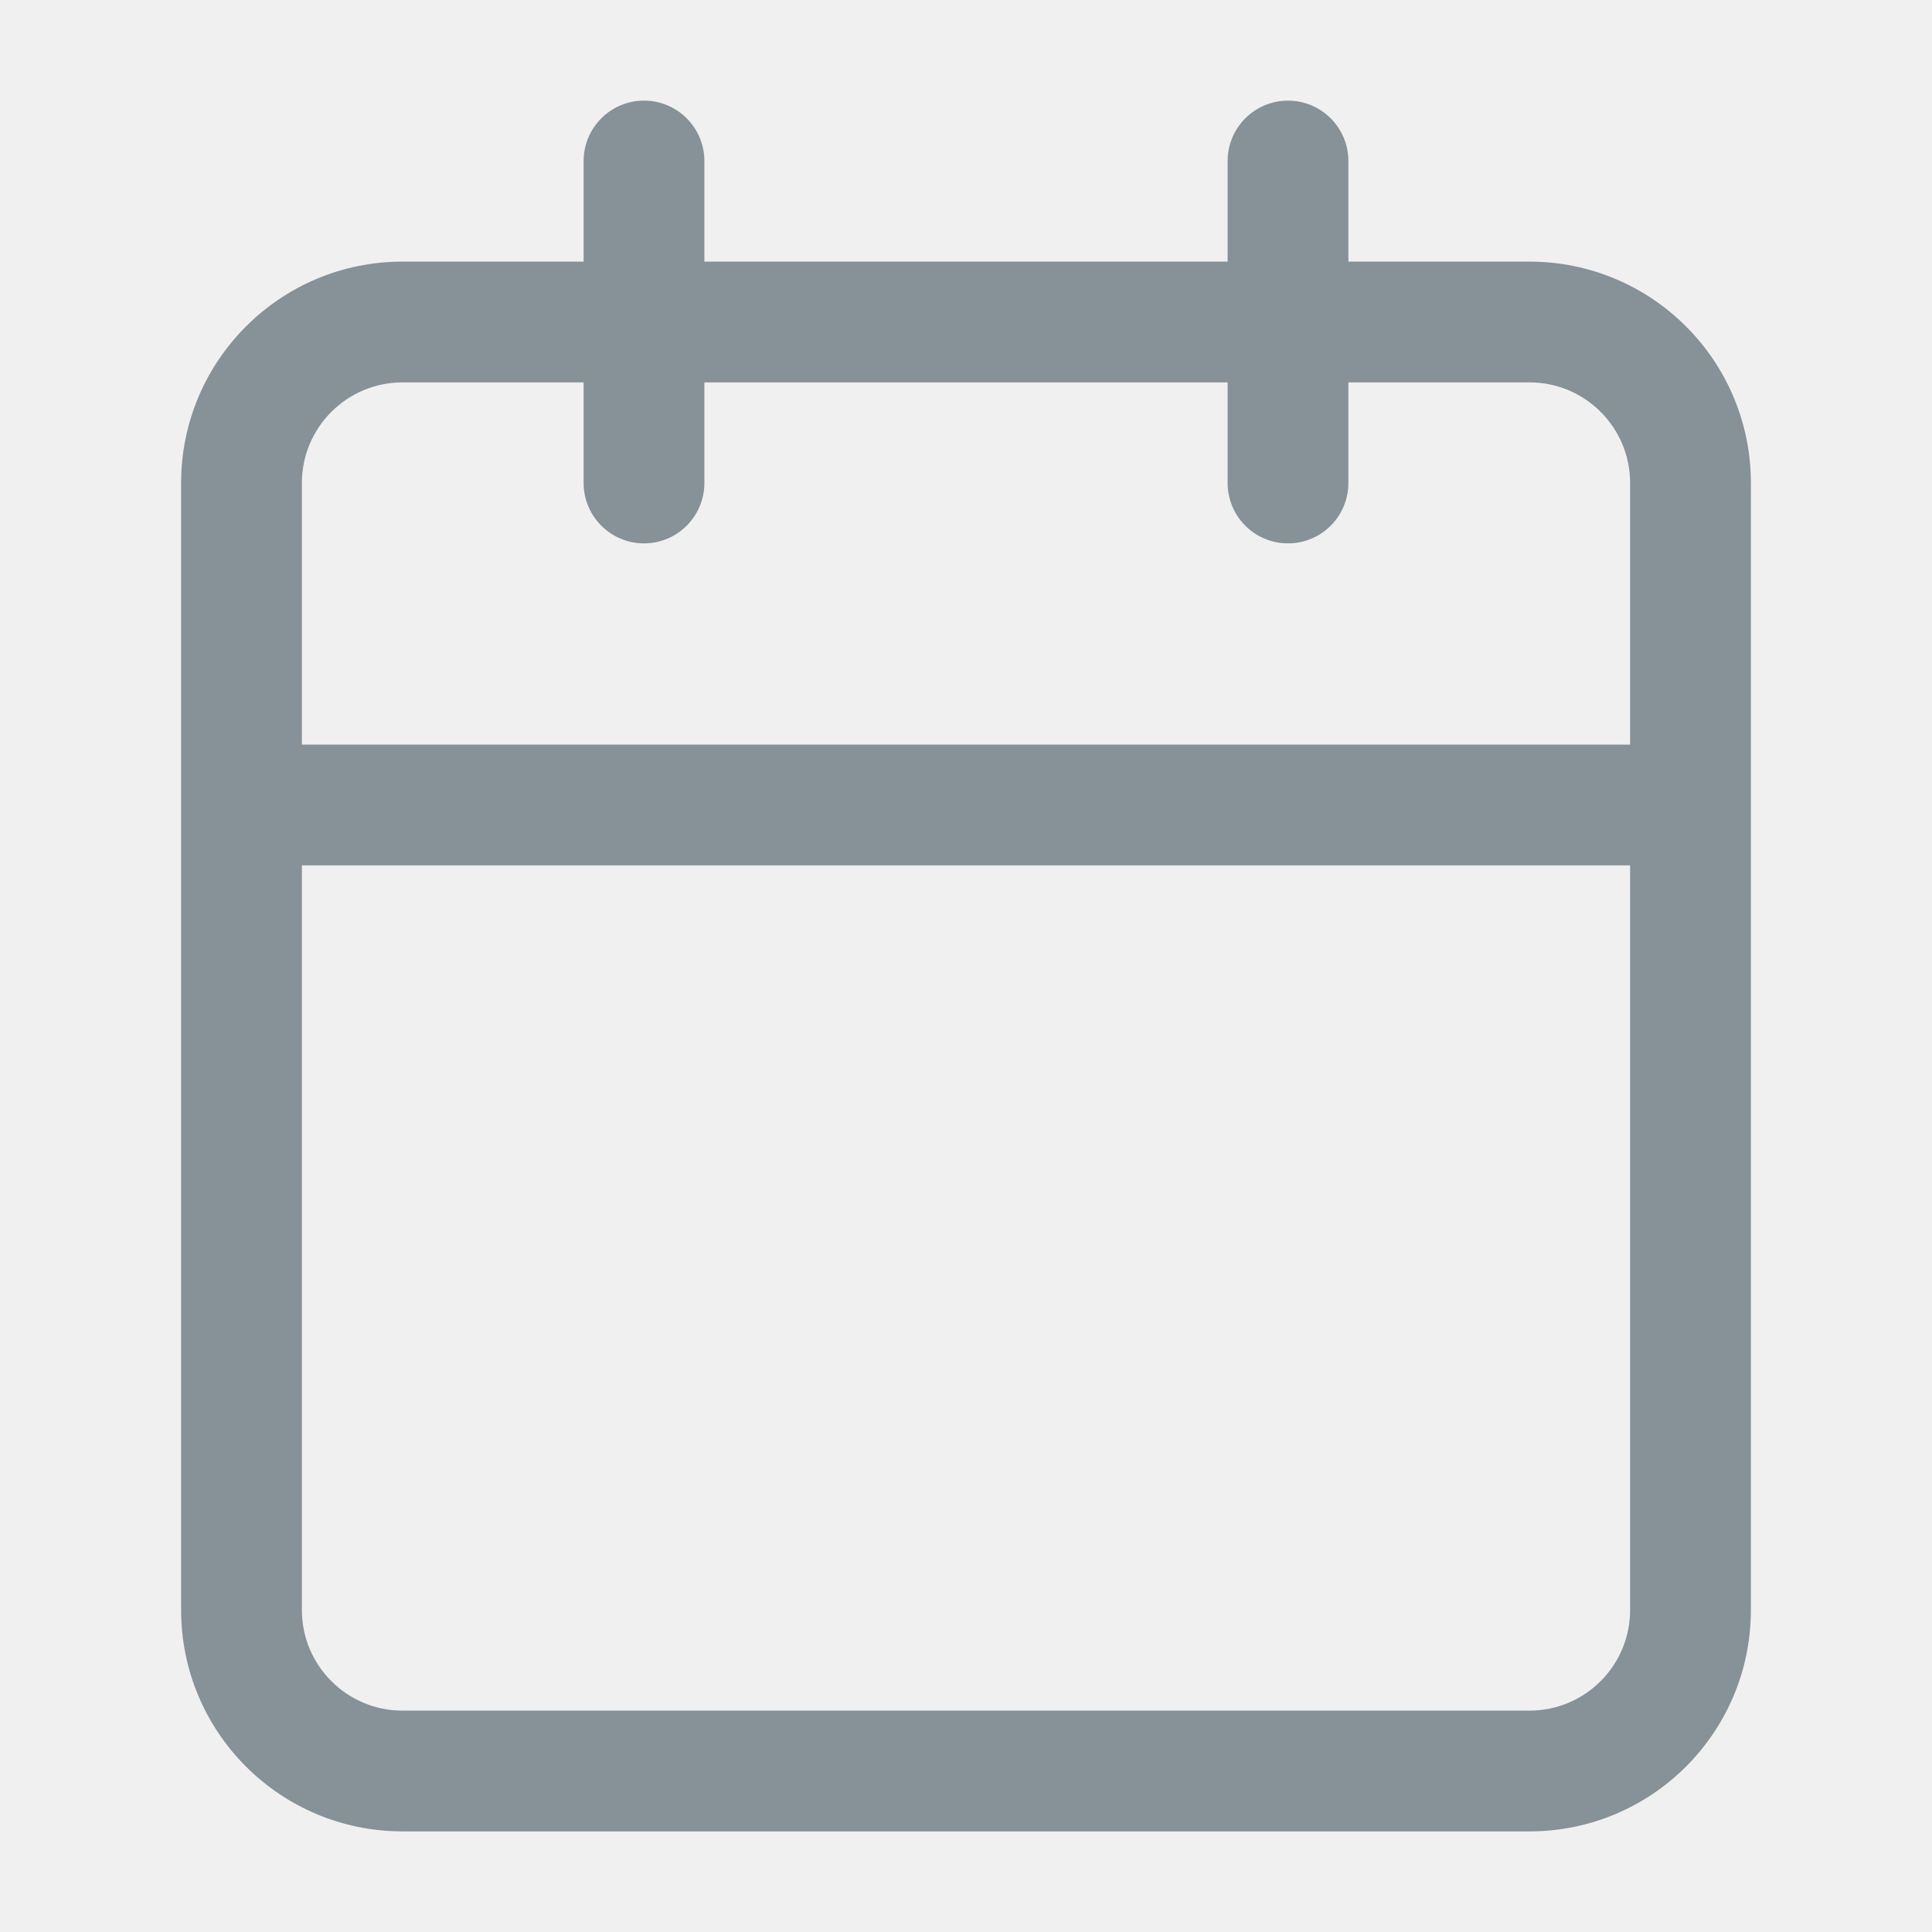
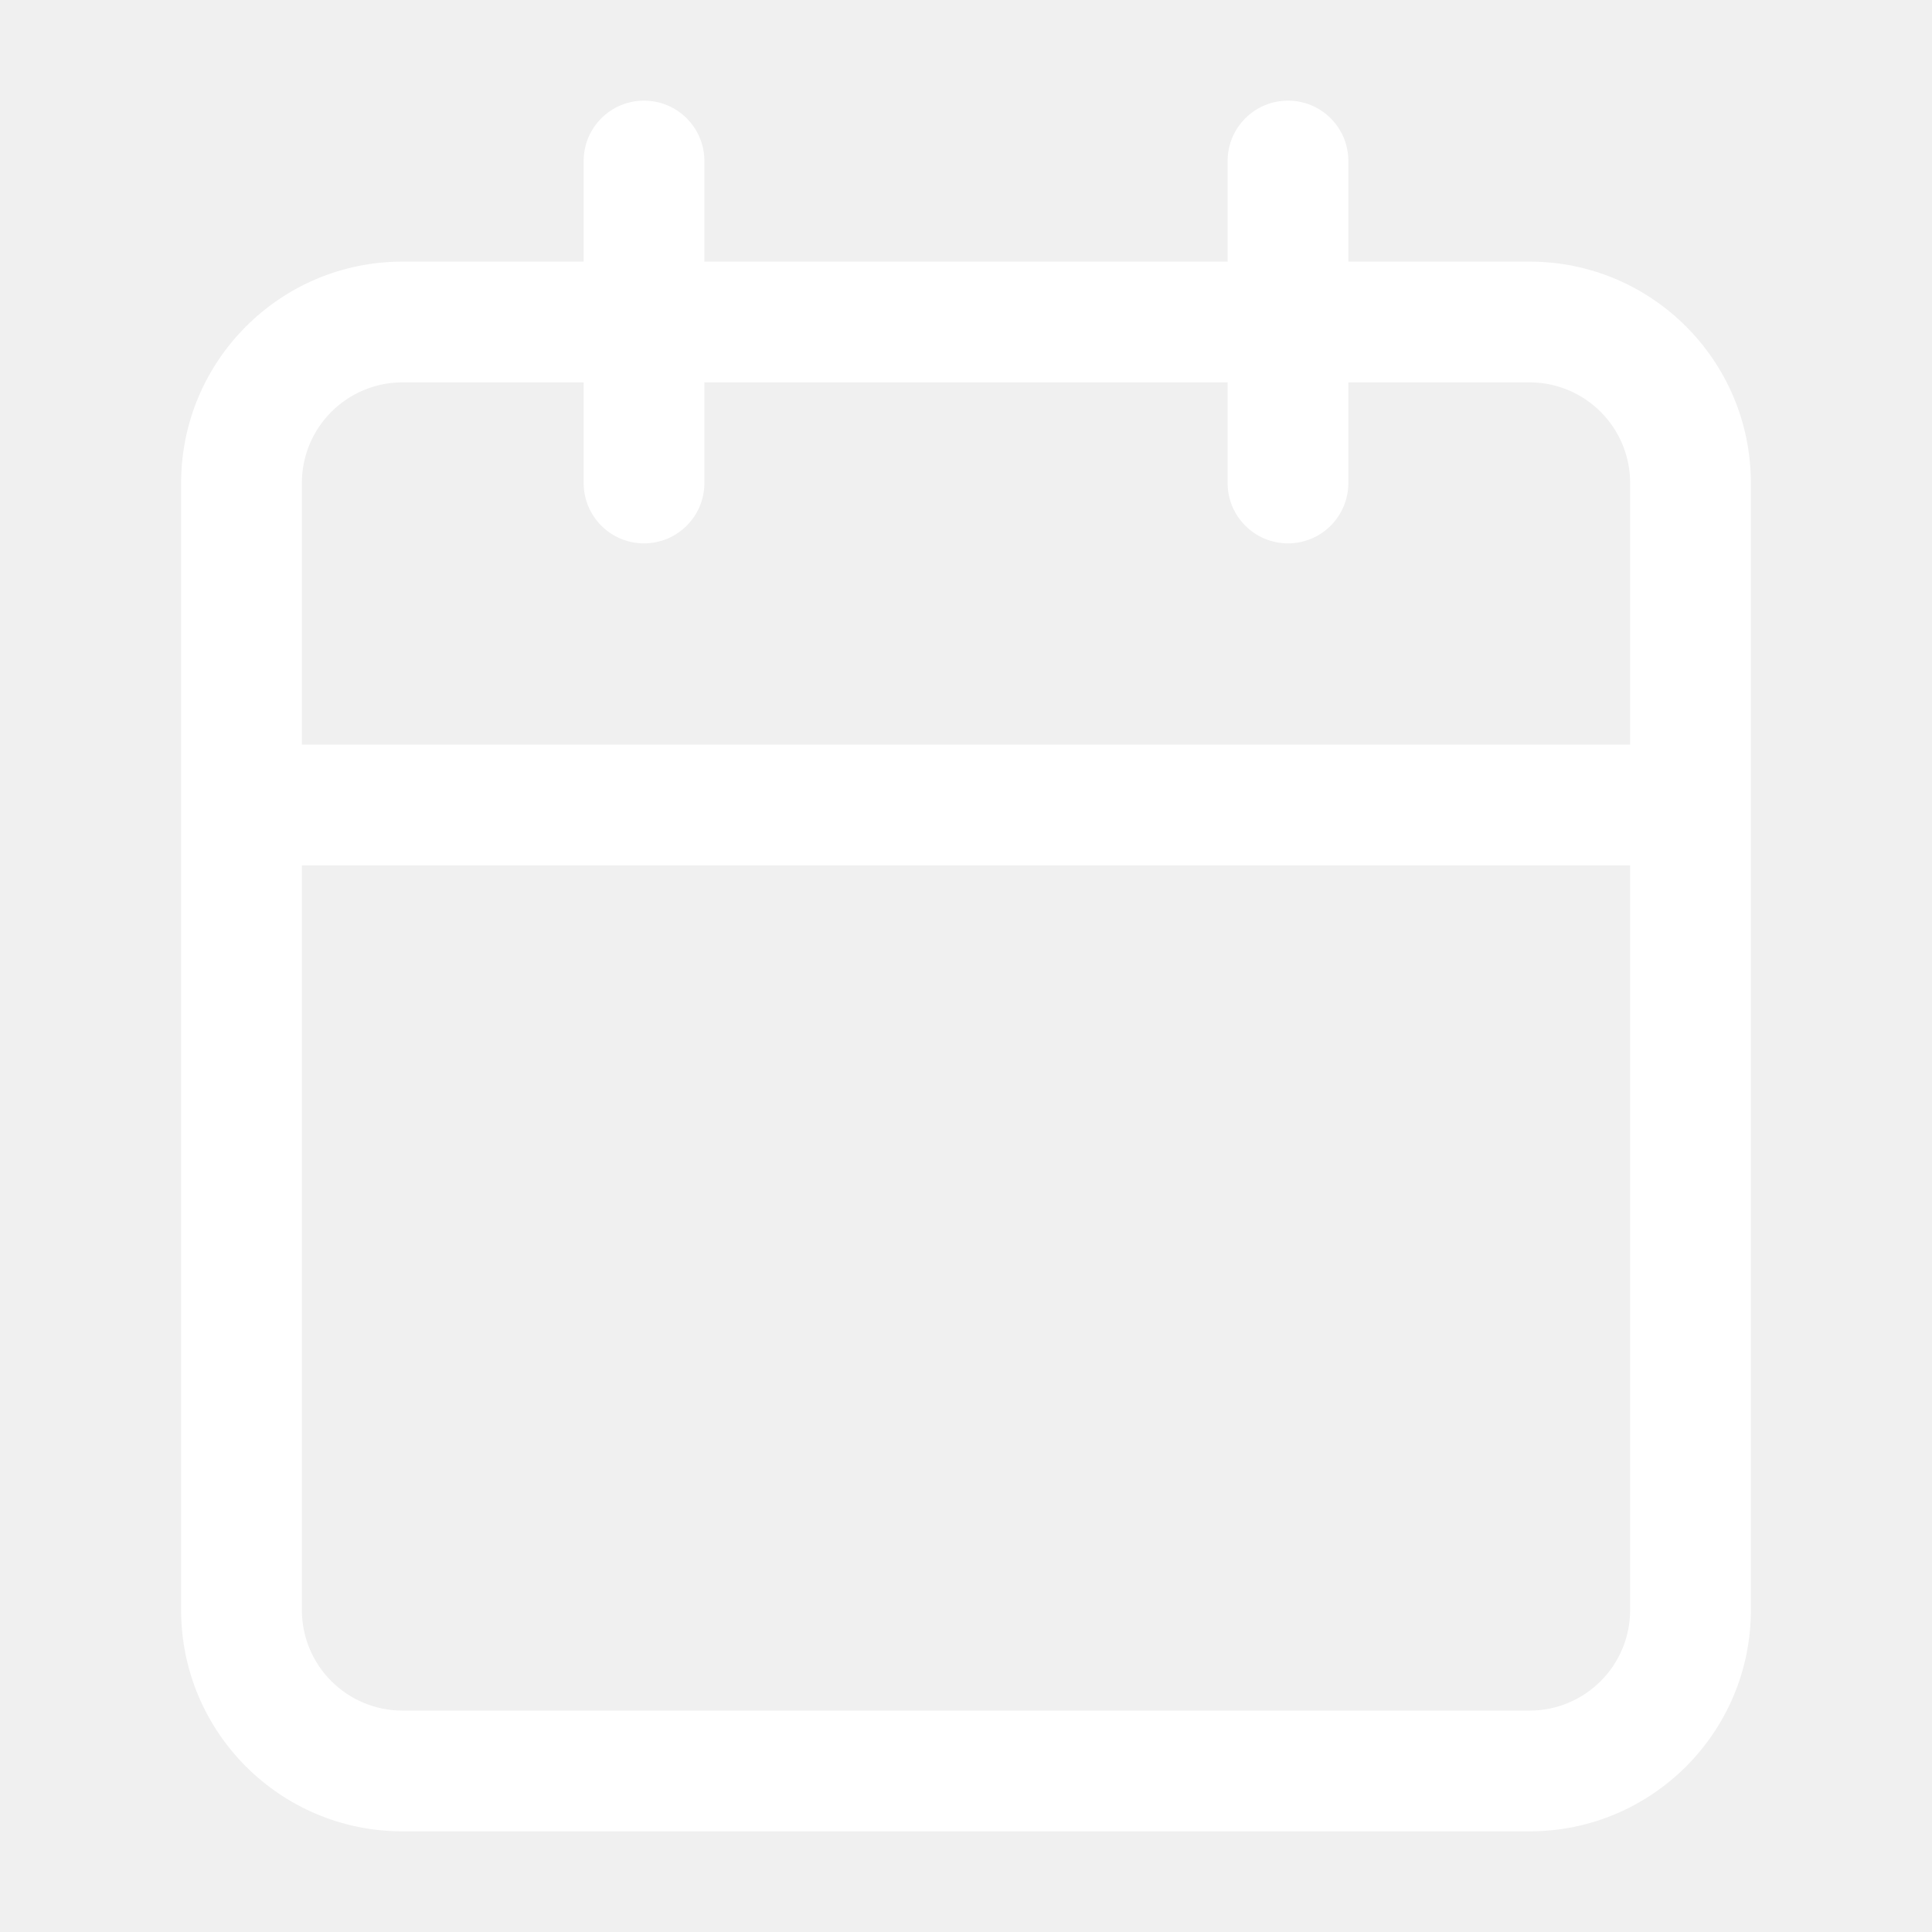
- <svg xmlns="http://www.w3.org/2000/svg" width="24" height="24" viewBox="0 0 24 24" fill="none">
-   <path fill-rule="evenodd" clip-rule="evenodd" d="M8 1.25C8.414 1.25 8.75 1.586 8.75 2V3.25H15.25V2C15.25 1.586 15.586 1.25 16 1.25C16.414 1.25 16.75 1.586 16.75 2V3.25H19C20.519 3.25 21.75 4.481 21.75 6V20C21.75 21.519 20.519 22.75 19 22.75H5C3.481 22.75 2.25 21.519 2.25 20V6C2.25 4.481 3.481 3.25 5 3.25H7.25V2C7.25 1.586 7.586 1.25 8 1.25ZM7.25 4.75H5C4.31 4.75 3.75 5.31 3.75 6V9.25H20.25V6C20.25 5.31 19.69 4.75 19 4.75H16.75V6C16.75 6.414 16.414 6.75 16 6.75C15.586 6.75 15.25 6.414 15.25 6V4.75H8.75V6C8.75 6.414 8.414 6.75 8 6.75C7.586 6.75 7.25 6.414 7.25 6V4.75ZM20.25 10.75H3.75V20C3.75 20.69 4.31 21.25 5 21.25H19C19.69 21.25 20.25 20.69 20.25 20V10.75Z" fill="#869198" />
+ <svg xmlns="http://www.w3.org/2000/svg" width="32" height="32" viewBox="0 0 32 32" fill="none">
+   <path fill-rule="evenodd" clip-rule="evenodd" d="M10.667 1.667C11.219 1.667 11.667 2.114 11.667 2.667V4.333H20.333V2.667C20.333 2.114 20.781 1.667 21.333 1.667C21.886 1.667 22.333 2.114 22.333 2.667V4.333H25.333C27.358 4.333 29 5.975 29 8V26.667C29 28.692 27.358 30.333 25.333 30.333H6.667C4.642 30.333 3 28.692 3 26.667V8C3 5.975 4.642 4.333 6.667 4.333H9.667V2.667C9.667 2.114 10.114 1.667 10.667 1.667ZM9.667 6.333H6.667C5.746 6.333 5 7.08 5 8V12.333H27V8C27 7.08 26.254 6.333 25.333 6.333H22.333V8C22.333 8.552 21.886 9 21.333 9C20.781 9 20.333 8.552 20.333 8V6.333H11.667V8C11.667 8.552 11.219 9 10.667 9C10.114 9 9.667 8.552 9.667 8V6.333ZM27 14.333H5V26.667C5 27.587 5.746 28.333 6.667 28.333H25.333C26.254 28.333 27 27.587 27 26.667V14.333Z" fill="white" />
</svg>
